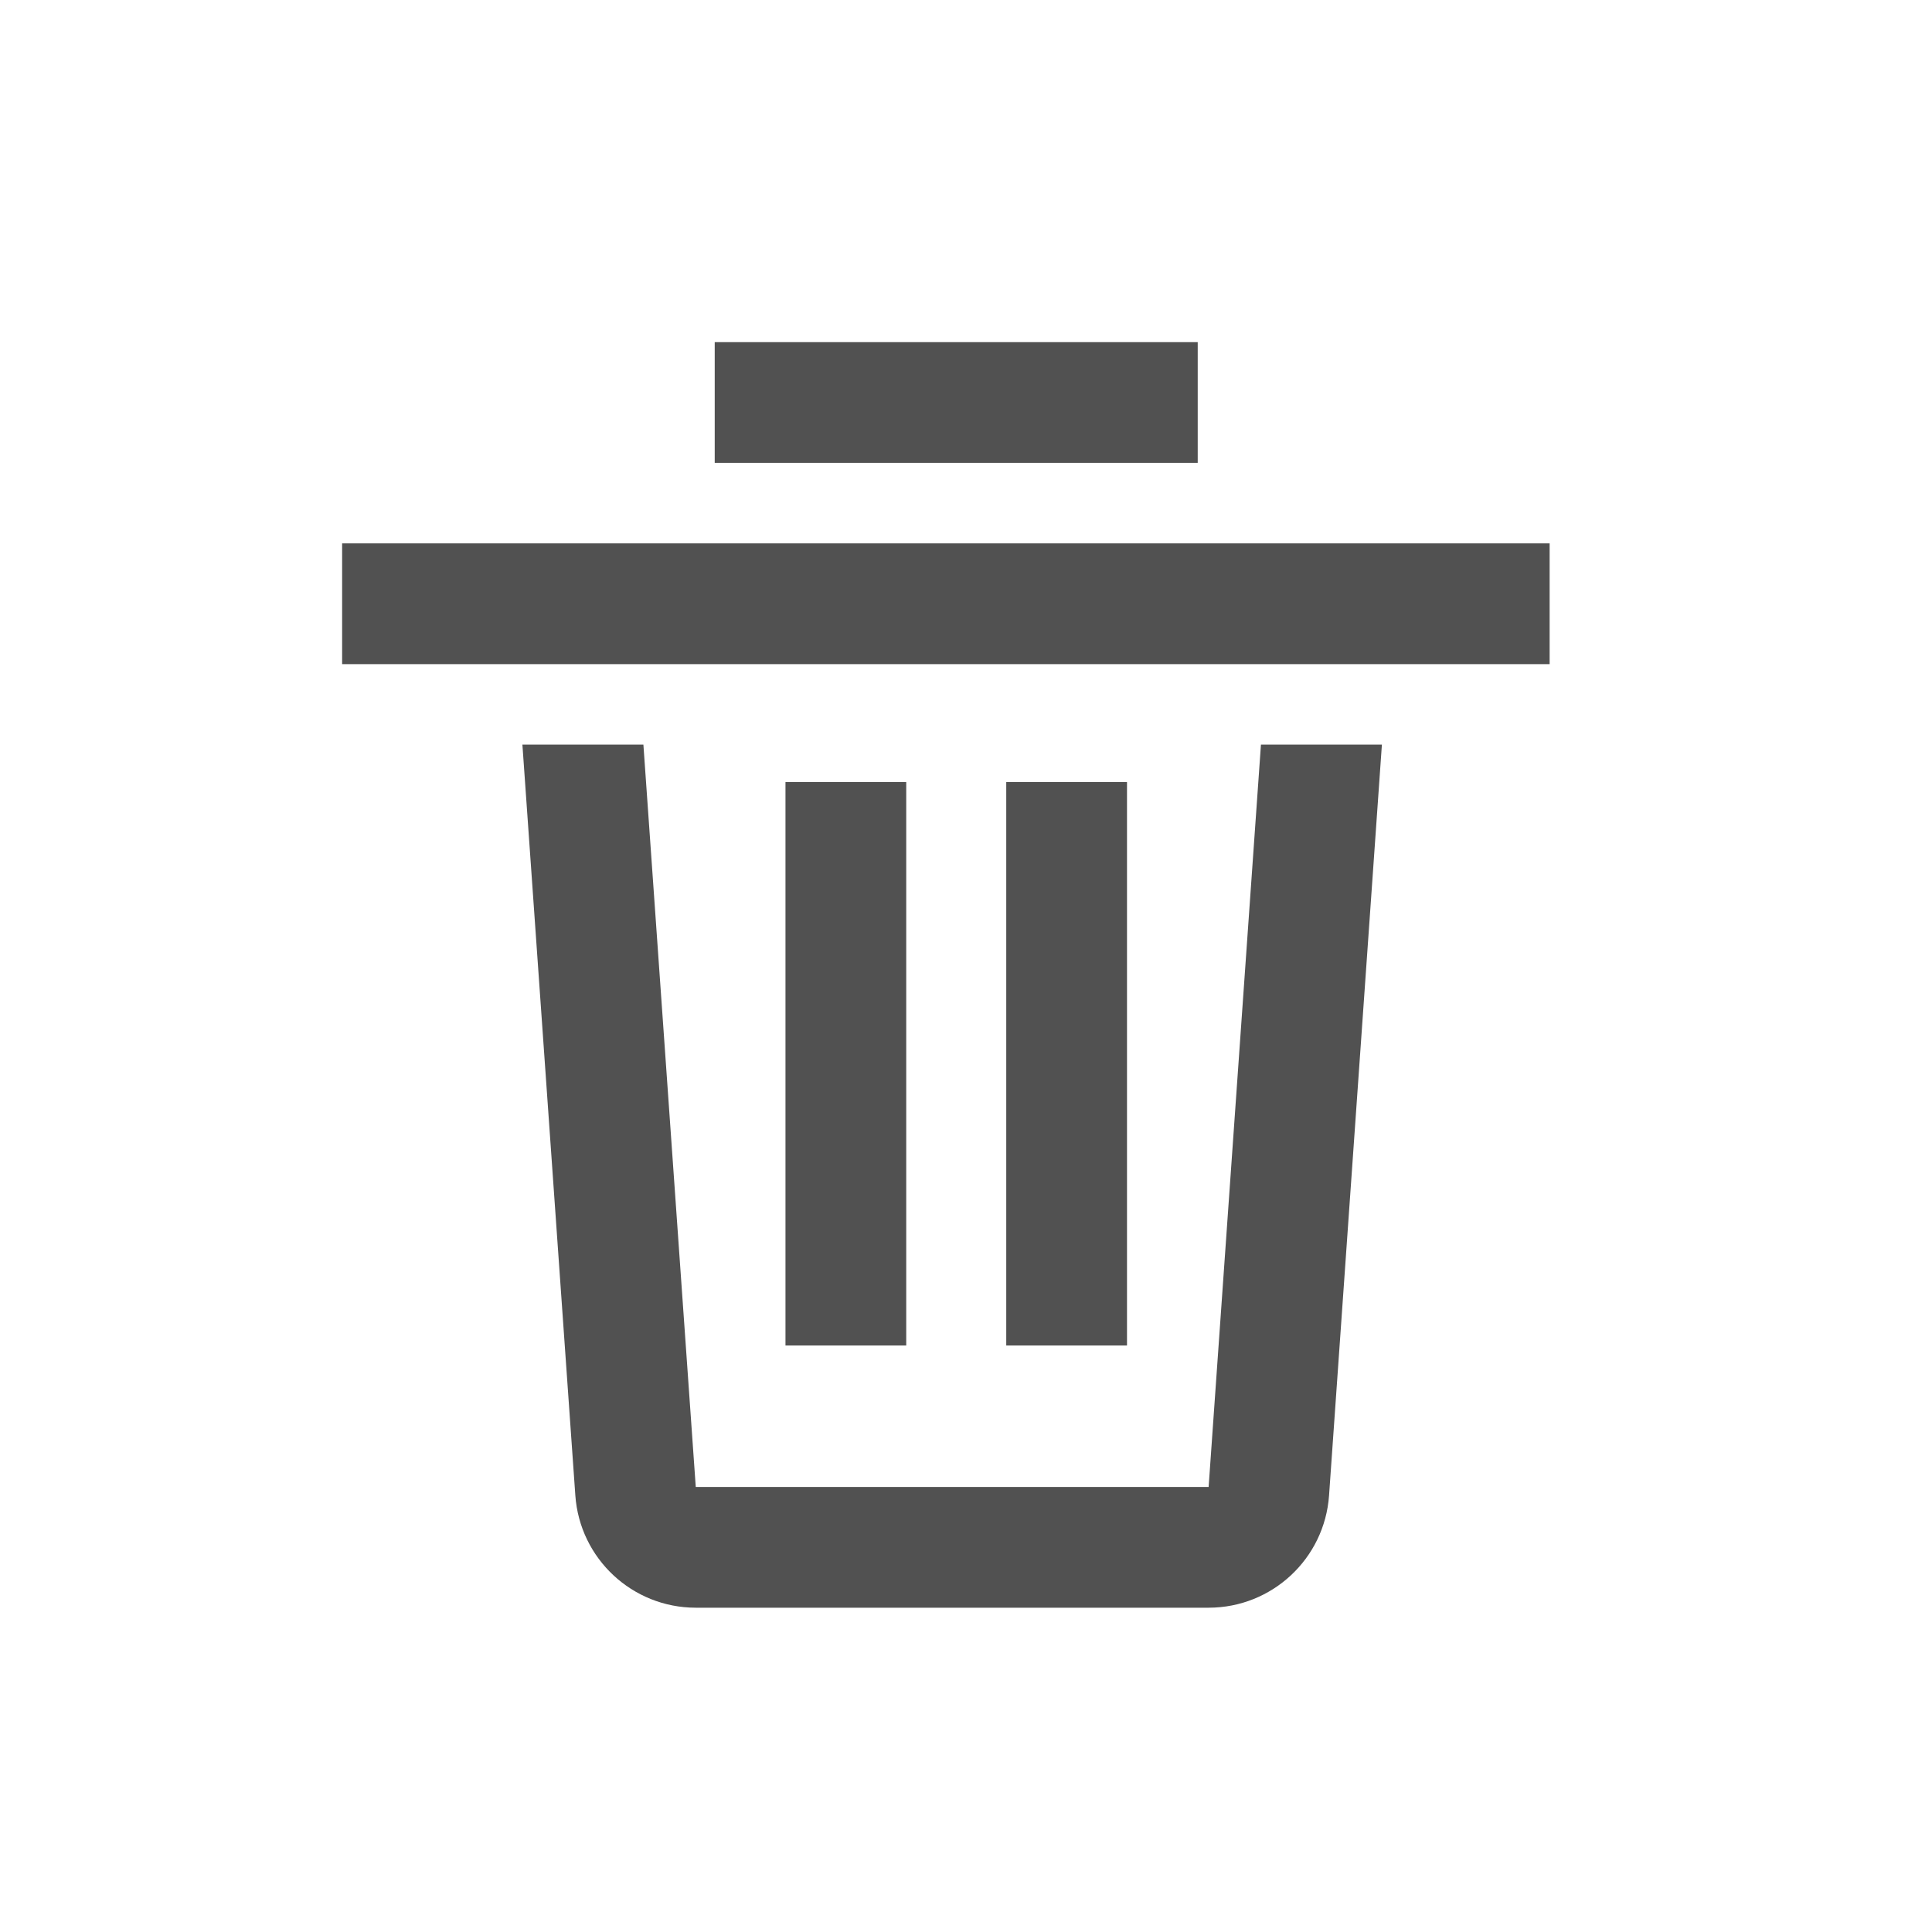
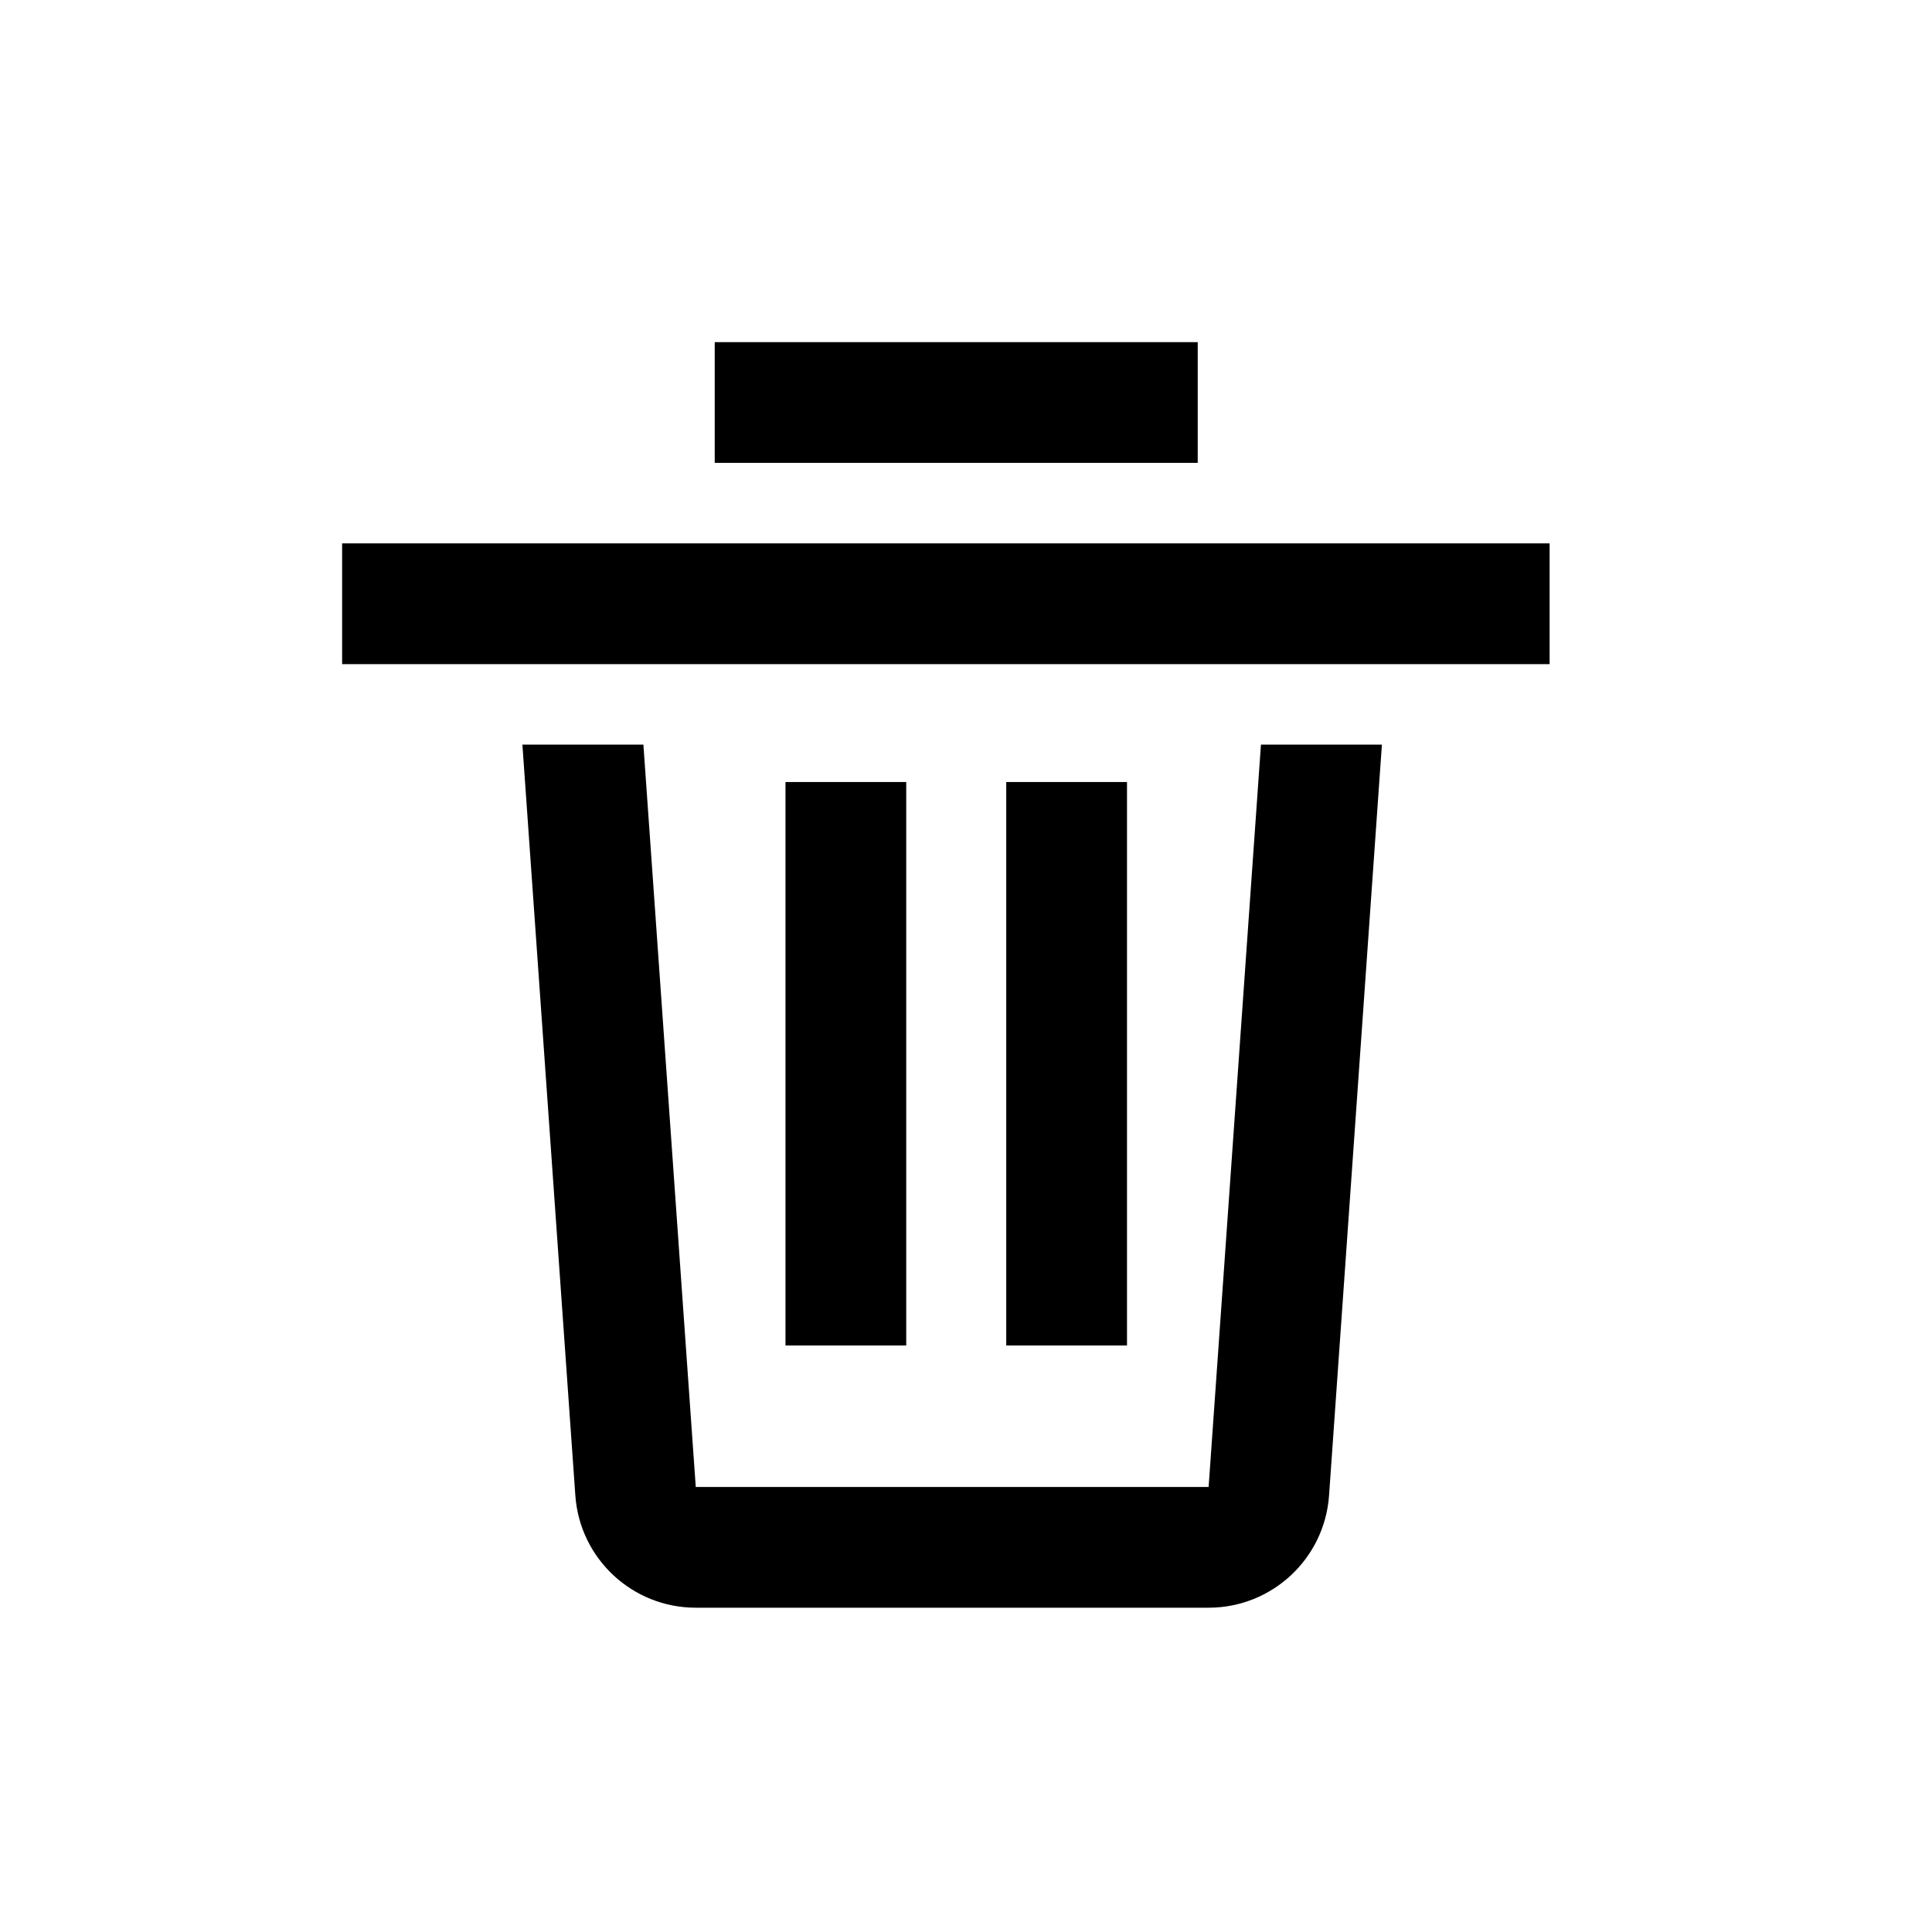
<svg xmlns="http://www.w3.org/2000/svg" class="icon" width="200px" height="200.00px" viewBox="0 0 1024 1024" version="1.1">
-   <path fill="#515151" d="M341.013 394.667l27.755 393.451h271.829l27.733-393.451h64.107L704.427 792.619a64 64 0 0 1-63.829 59.499H368.768a64 64 0 0 1-63.829-59.52L276.885 394.667h64.128z m139.307 19.819v298.667h-64v-298.667h64z m117.013 0v298.667h-64v-298.667h64zM181.333 288h640v64h-640v-64z m453.483-106.667v64h-256v-64h256z" />
+   <path d="M341.013 394.667l27.755 393.451h271.829l27.733-393.451h64.107L704.427 792.619a64 64 0 0 1-63.829 59.499H368.768a64 64 0 0 1-63.829-59.52L276.885 394.667h64.128z m139.307 19.819v298.667h-64v-298.667h64z m117.013 0v298.667h-64v-298.667h64zM181.333 288h640v64h-640v-64z m453.483-106.667v64h-256v-64h256z" />
</svg>
